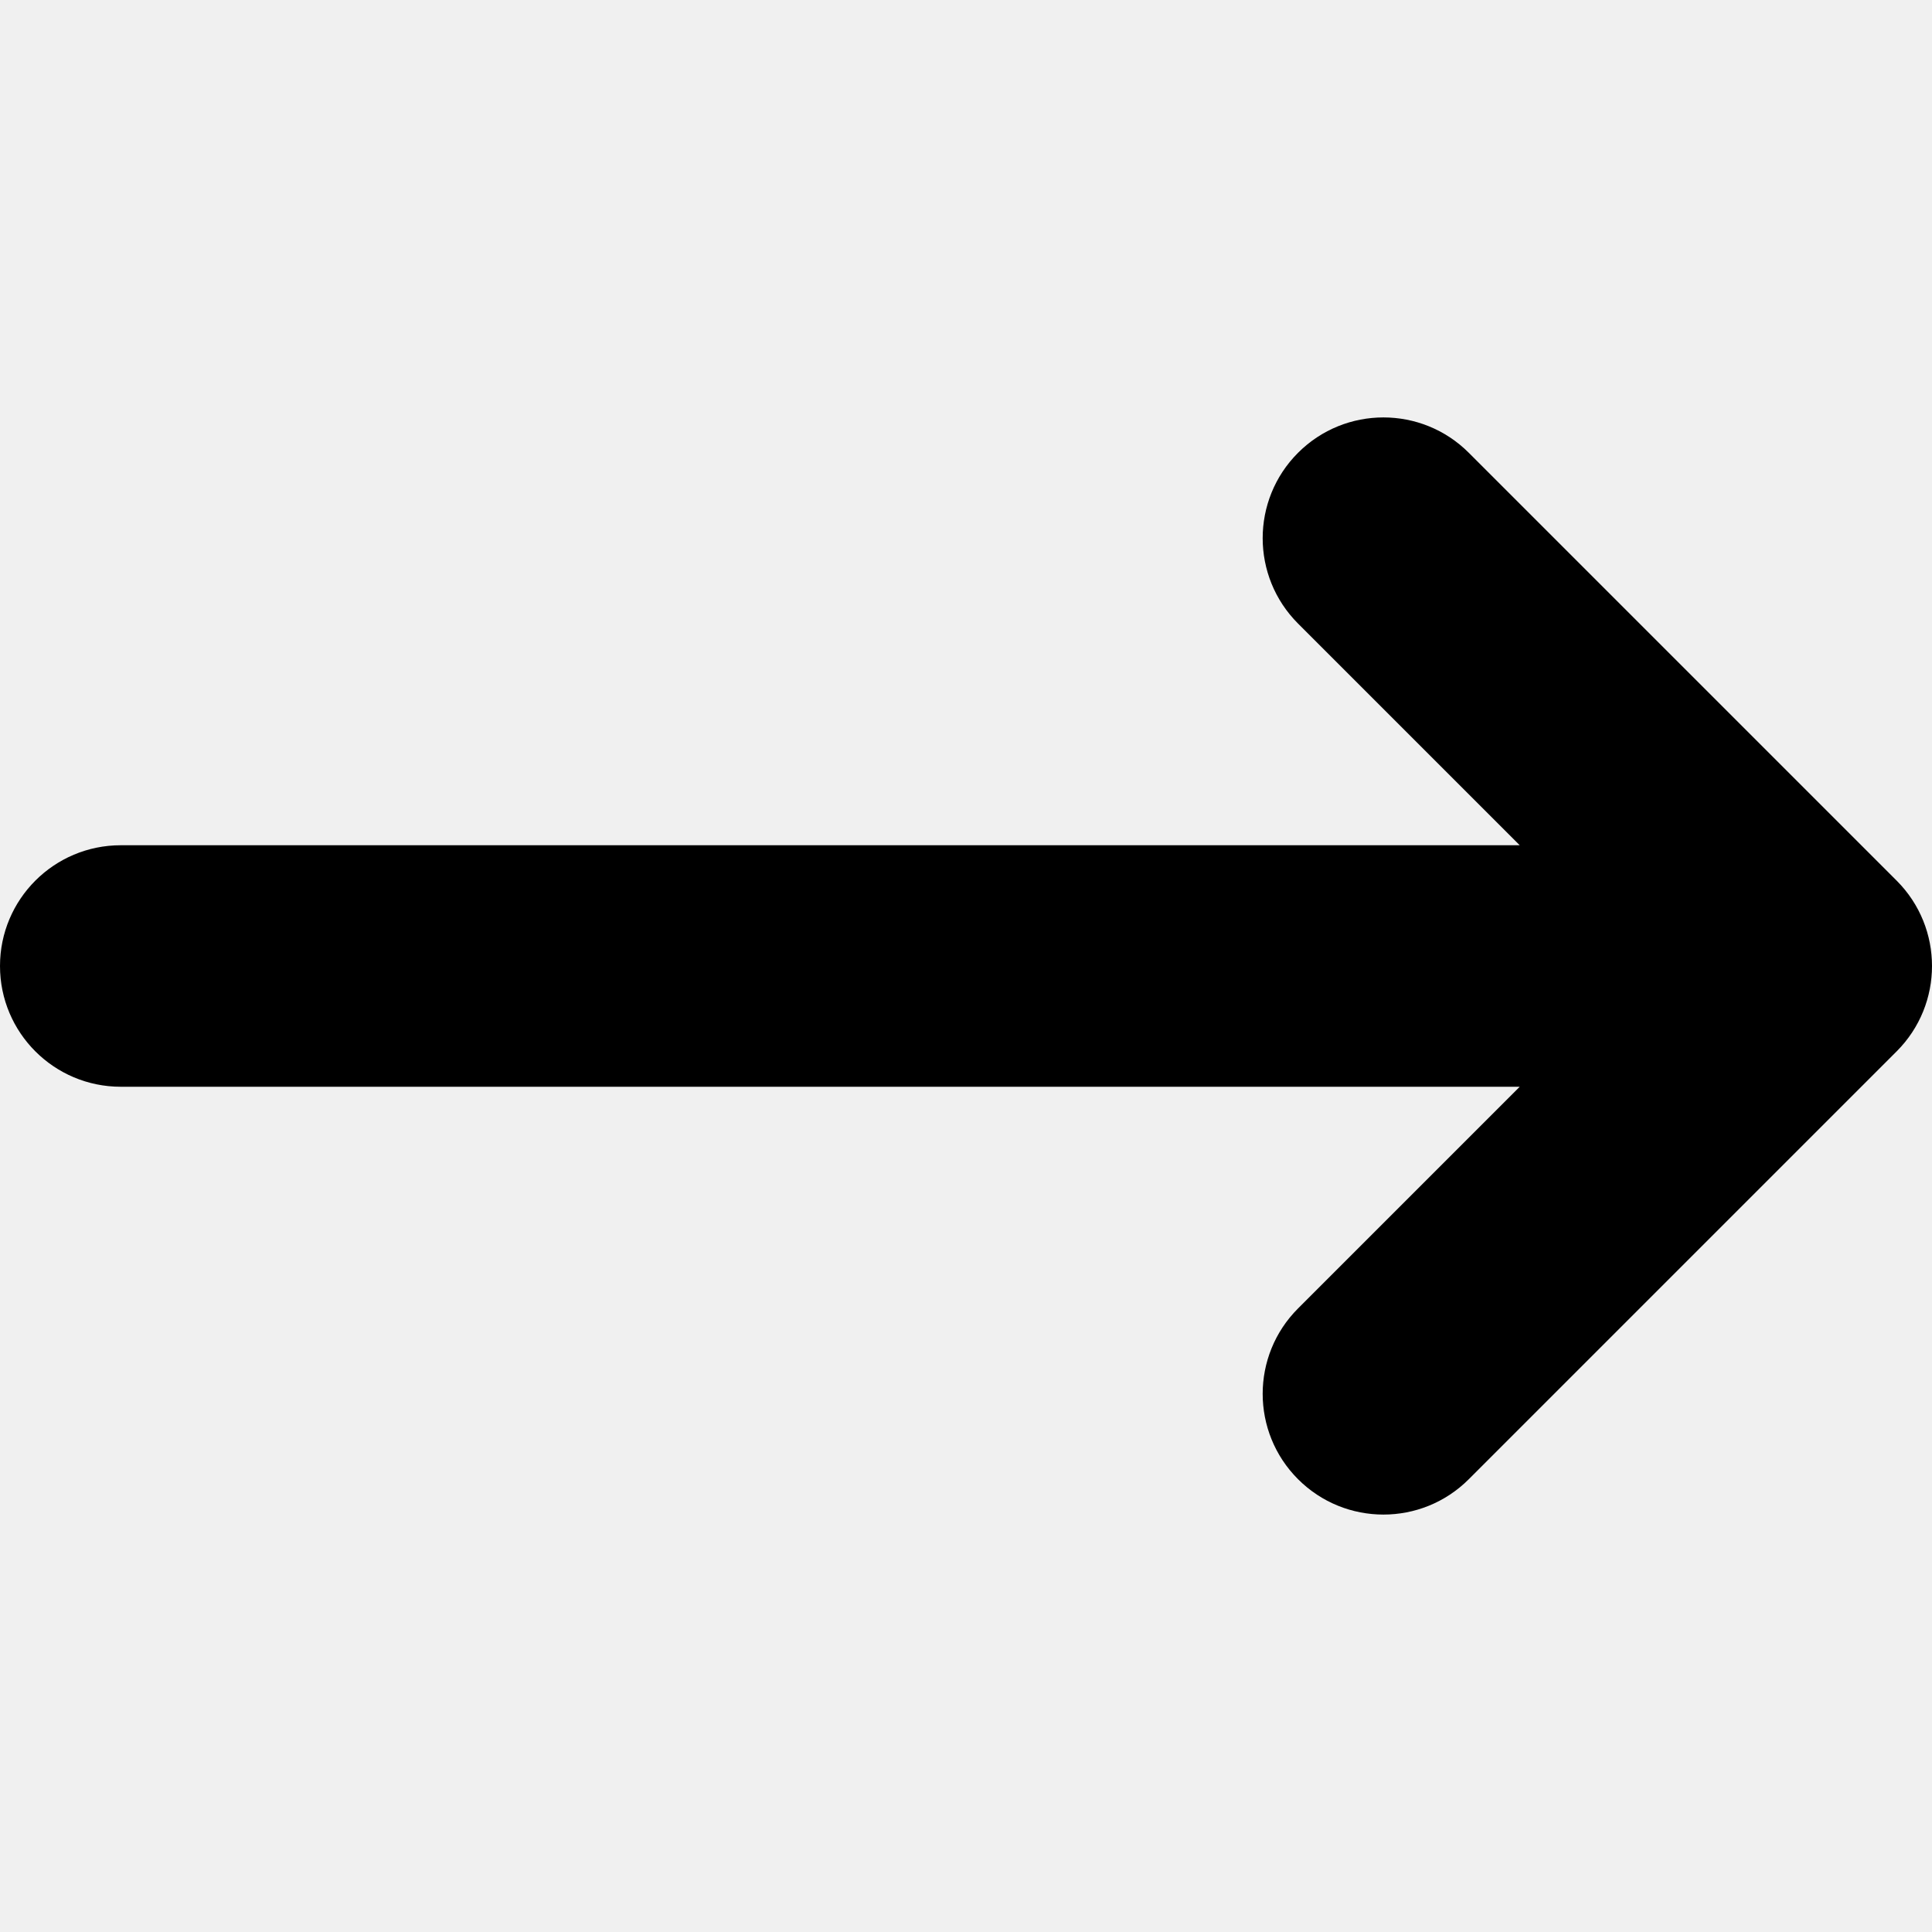
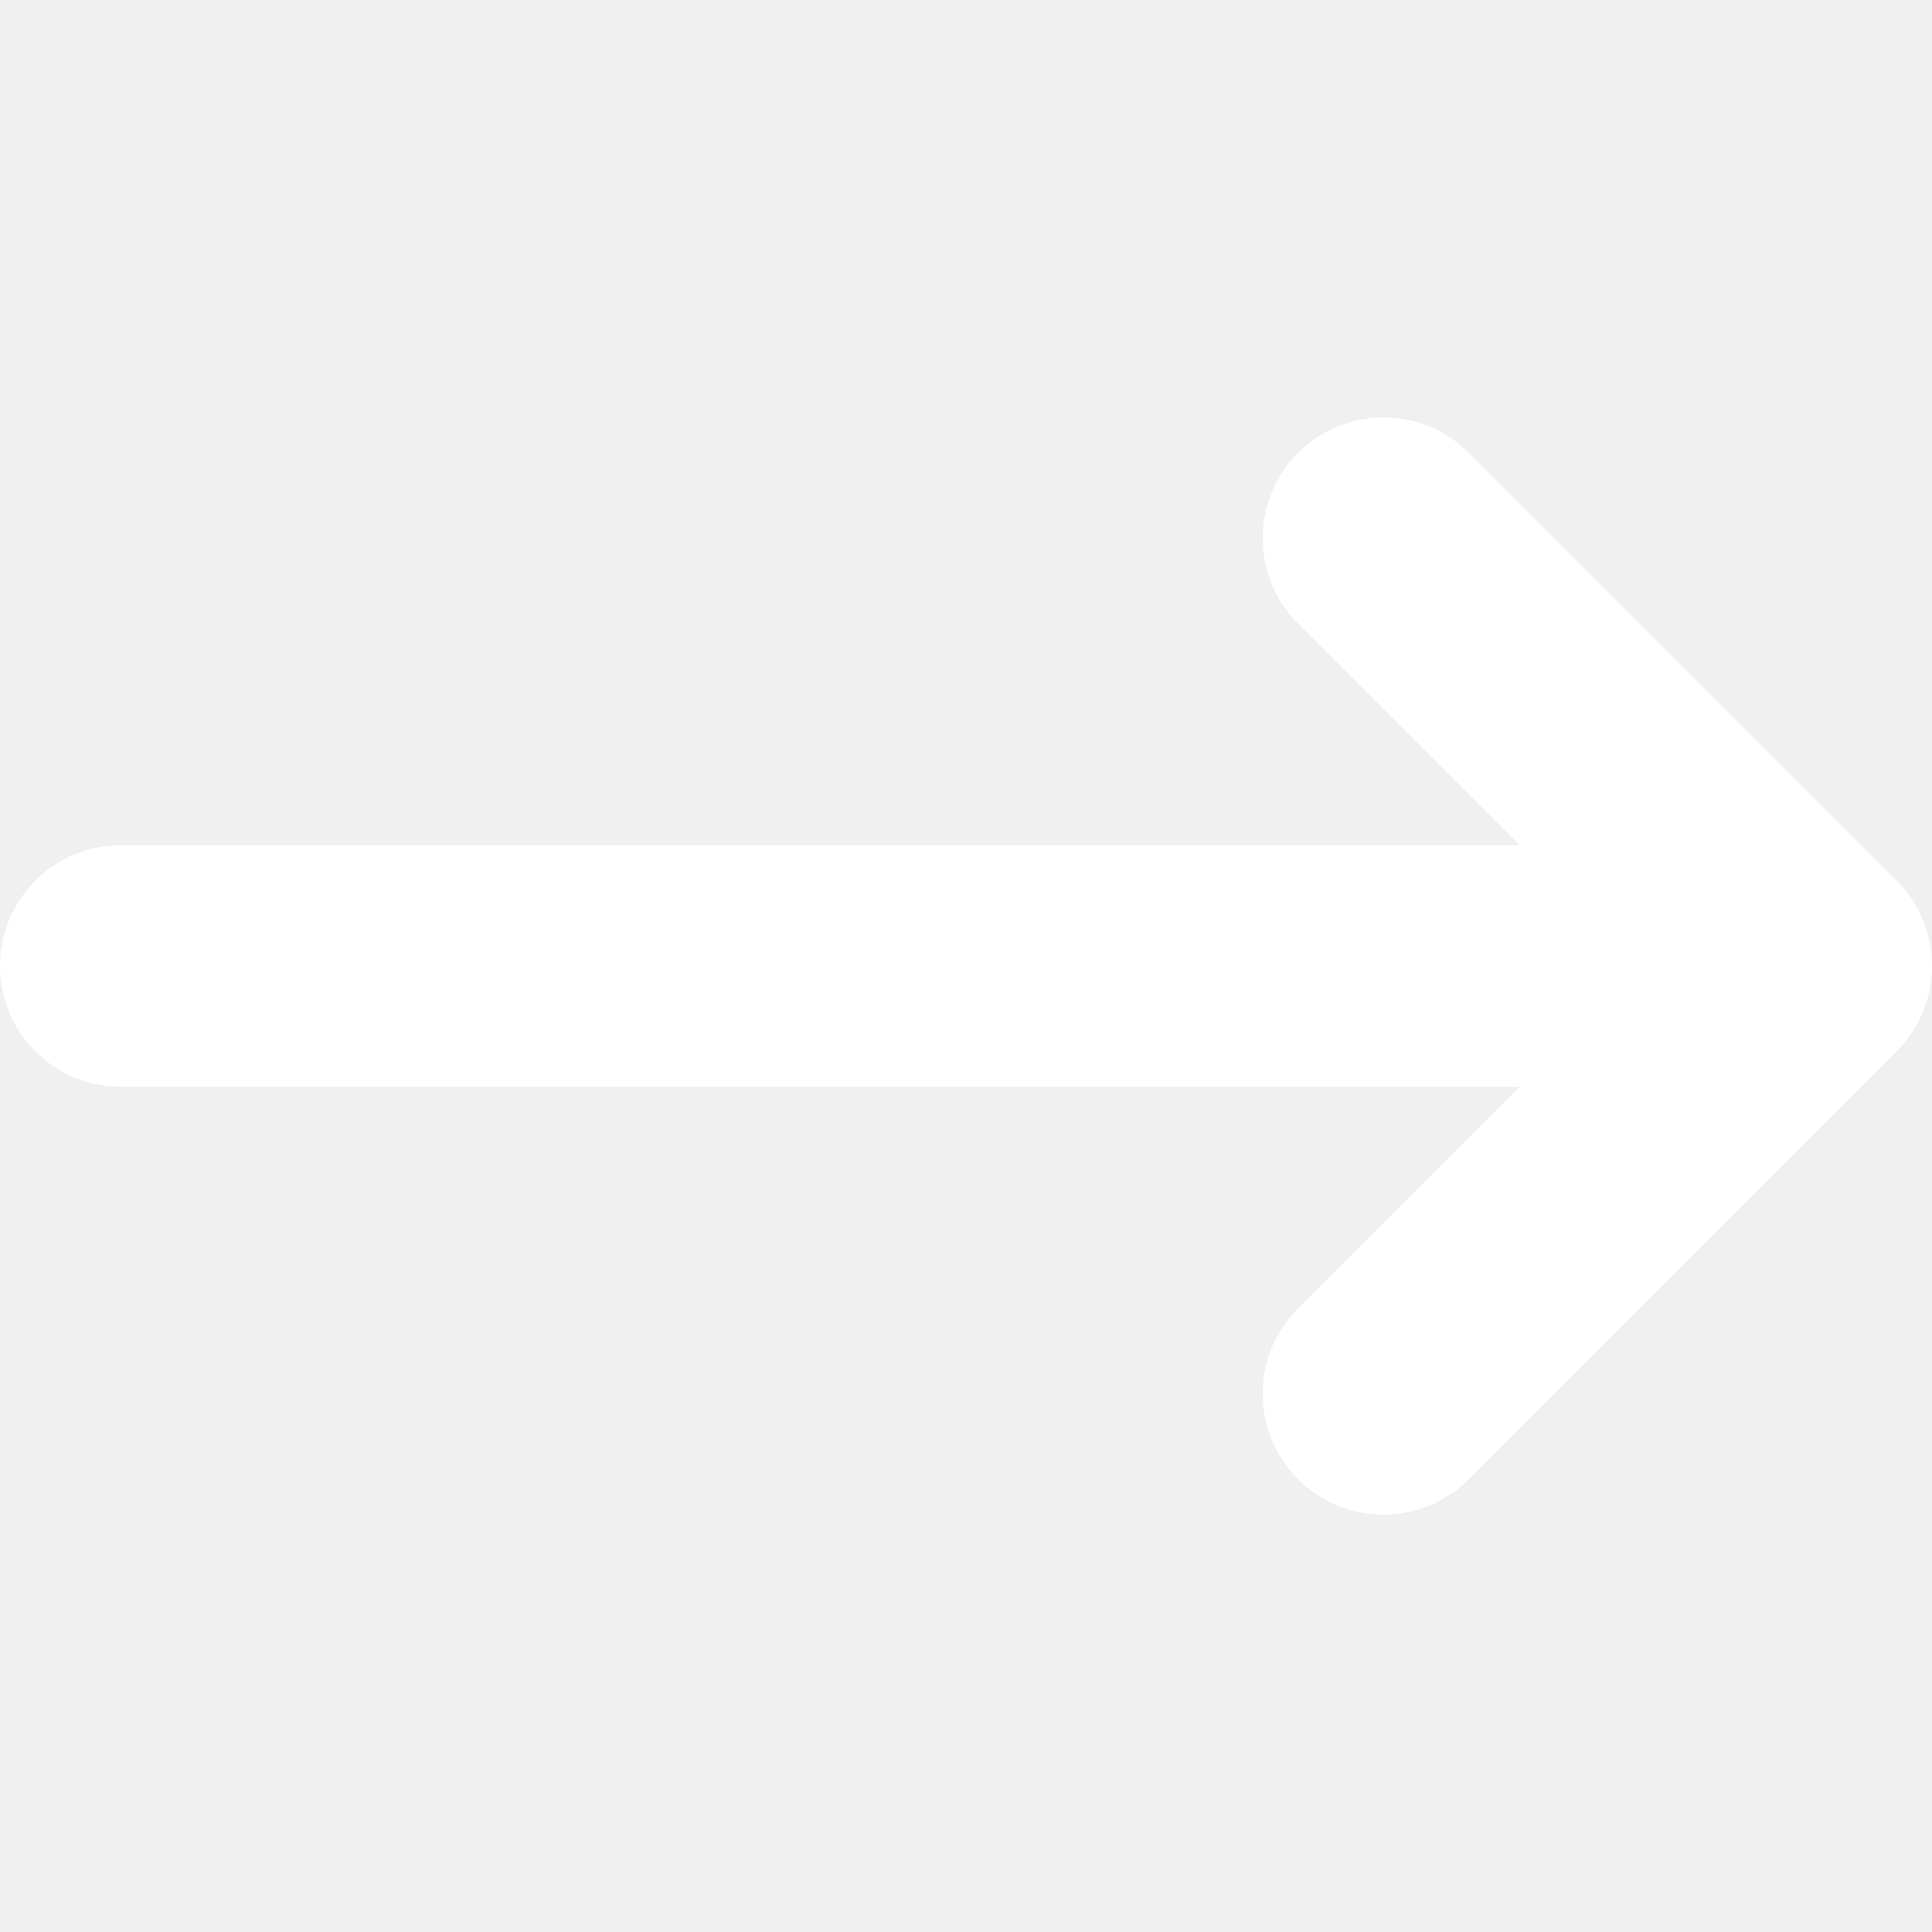
- <svg xmlns="http://www.w3.org/2000/svg" version="1.1" width="512" height="512" x="0" y="0" viewBox="0 0 512 512" style="enable-background:new 0 0 512 512" xml:space="preserve" class="">
+ <svg xmlns="http://www.w3.org/2000/svg" version="1.1" width="18" height="18" x="0" y="0" viewBox="0 0 512 512" style="enable-background:new 0 0 512 512" xml:space="preserve" class="">
  <g>
-     <path d="M502.628 278.627 389.25 392.005c-6.249 6.249-14.438 9.373-22.628 9.373s-16.379-3.124-22.628-9.373c-12.496-12.497-12.496-32.758 0-45.255L402.745 288H32c-17.673 0-32-14.327-32-32s14.327-32 32-32h370.745l-58.751-58.75c-12.496-12.497-12.496-32.758 0-45.255 12.498-12.497 32.758-12.497 45.256 0l113.378 113.378c12.496 12.496 12.496 32.758 0 45.254z" fill="#000000" data-original="#000000" class="" />
+     <path d="M502.628 278.627 389.25 392.005c-6.249 6.249-14.438 9.373-22.628 9.373s-16.379-3.124-22.628-9.373c-12.496-12.497-12.496-32.758 0-45.255L402.745 288H32c-17.673 0-32-14.327-32-32s14.327-32 32-32h370.745l-58.751-58.75c-12.496-12.497-12.496-32.758 0-45.255 12.498-12.497 32.758-12.497 45.256 0l113.378 113.378c12.496 12.496 12.496 32.758 0 45.254z" fill="#FFFFFF" data-original="#FFFFFF" class="" />
  </g>
</svg>
